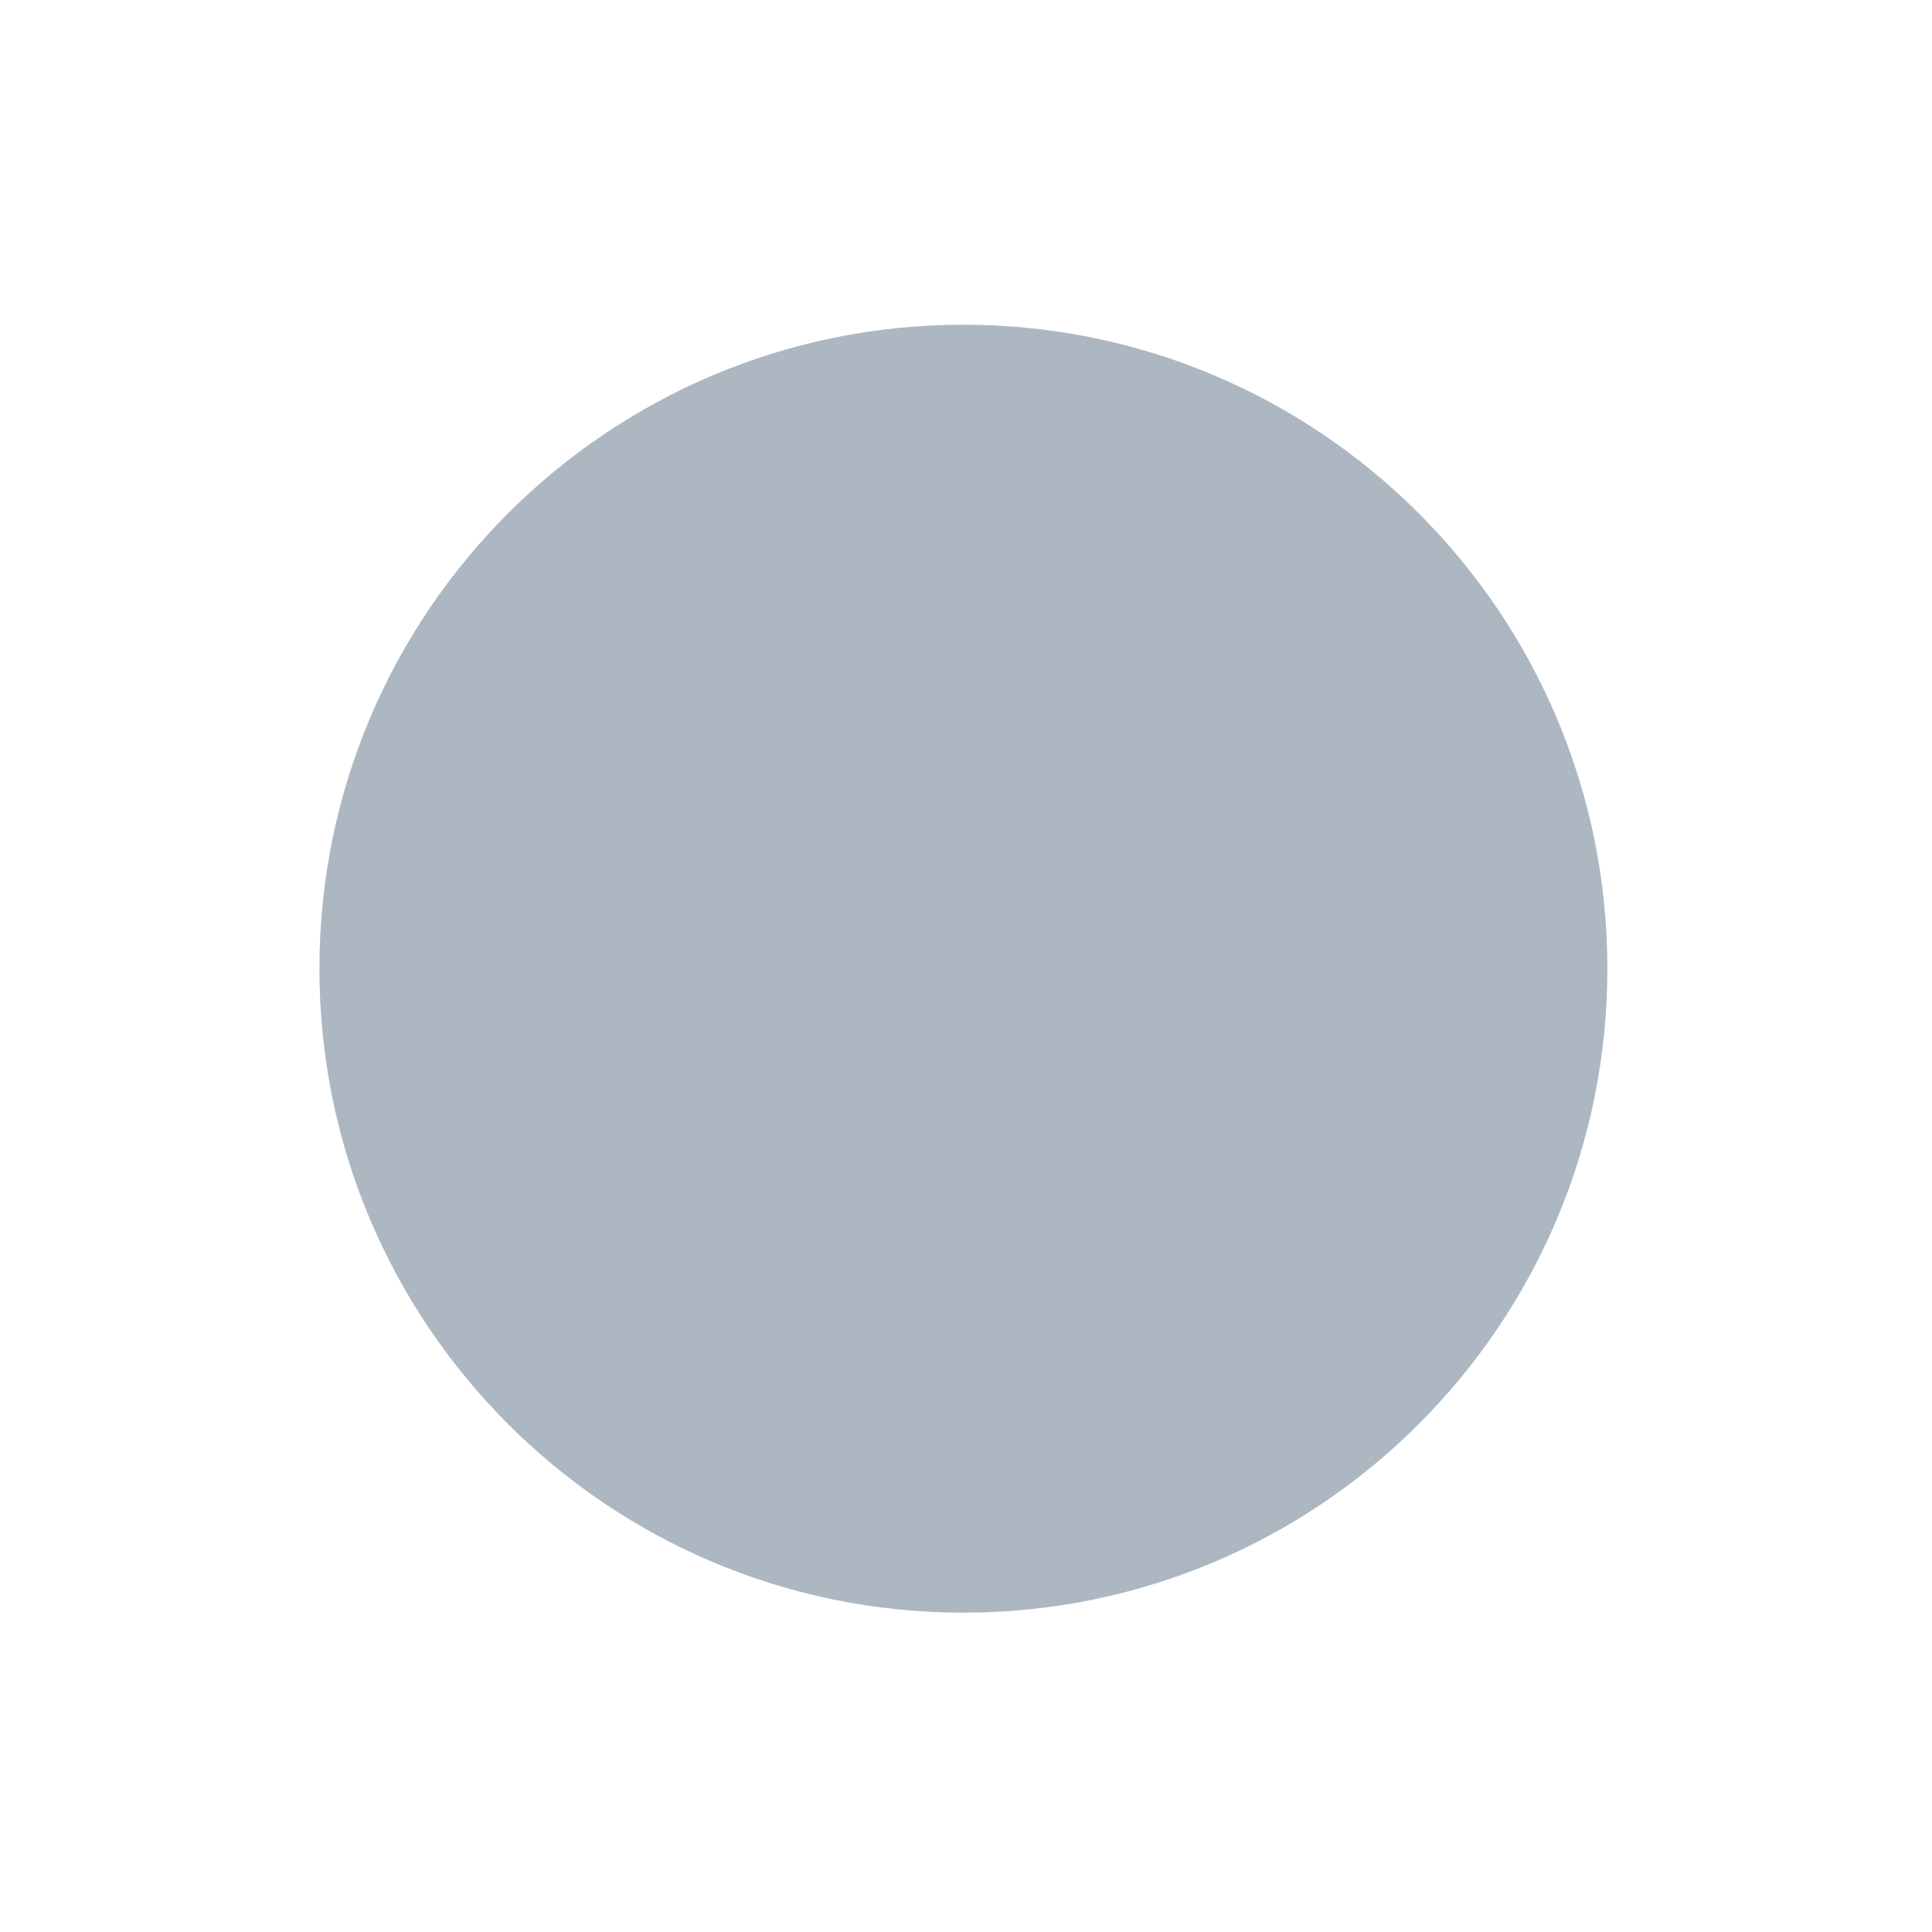
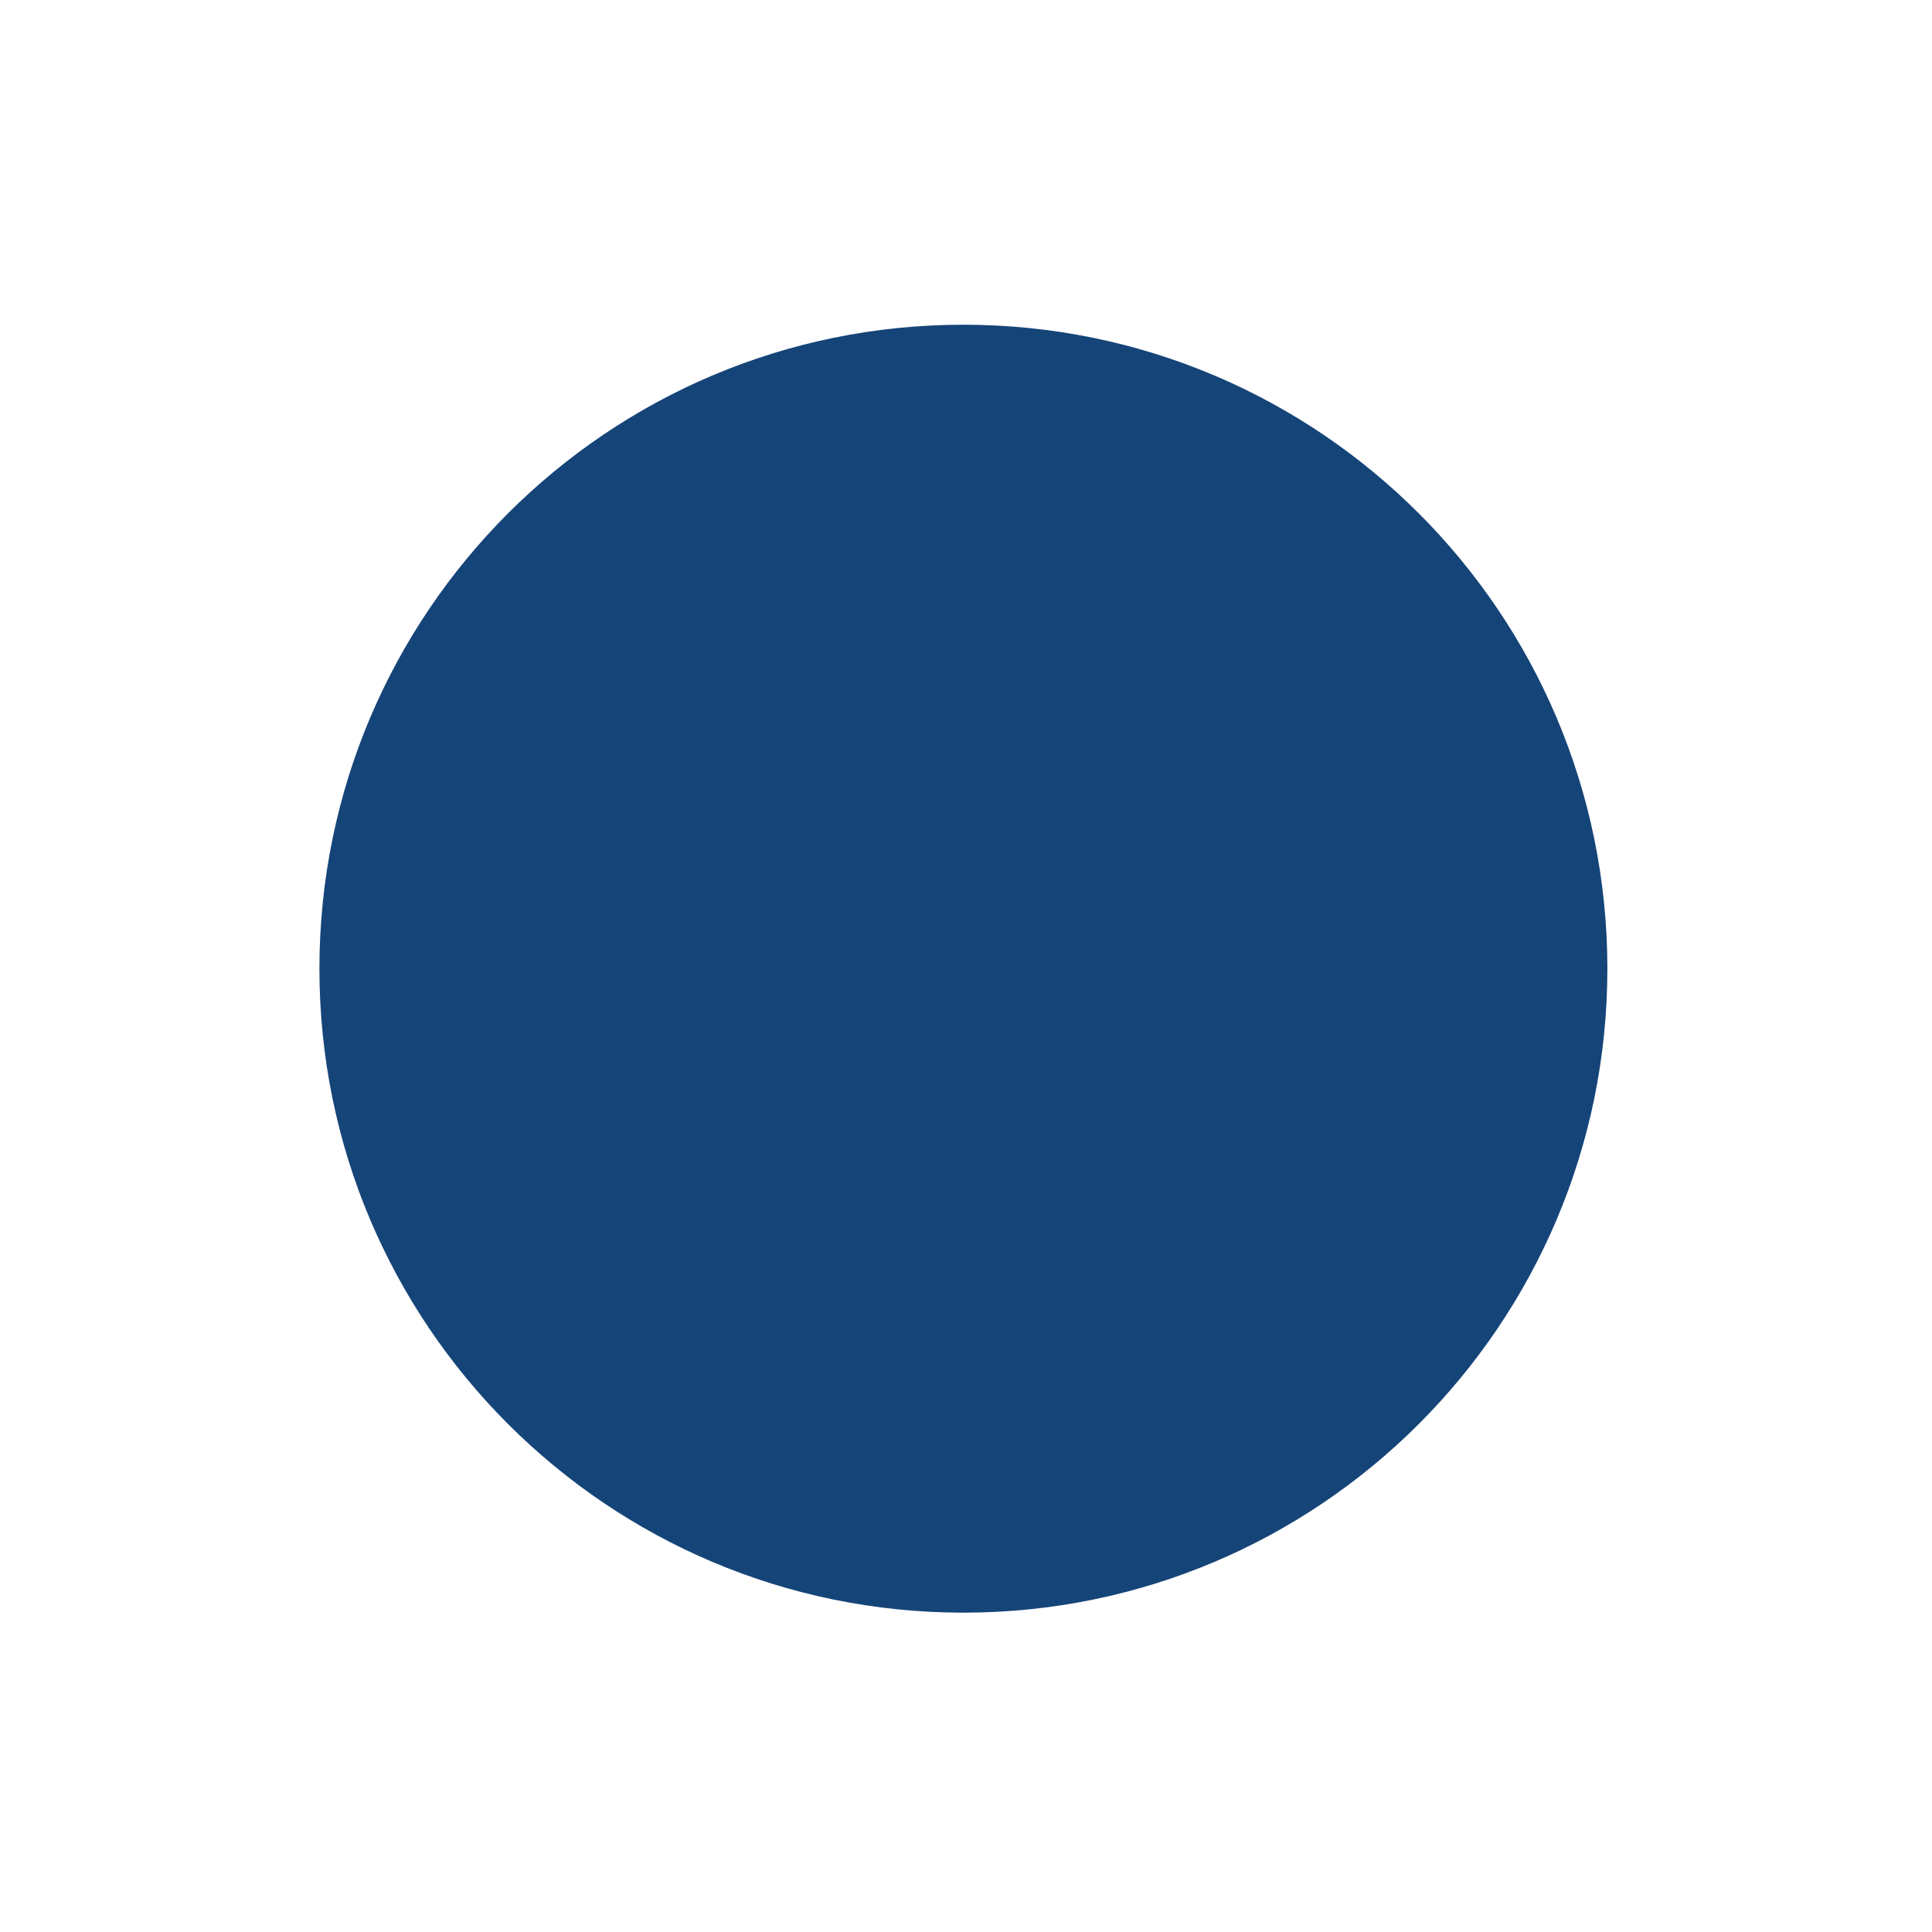
<svg xmlns="http://www.w3.org/2000/svg" width="18" height="18" id="svg4703" version="1.1">
  <defs id="defs4705" />
  <g id="layer1" transform="translate(0,2)">
-     <path transform="matrix(0.546179,0,0,0.6252313,-1131.99,-392.3921)" d="m 2099.981,638.831 a 10.985,9.596 0 0 1 -10.985,9.596 10.985,9.596 0 0 1 -10.985,-9.596 10.985,9.596 0 0 1 10.985,-9.596 10.985,9.596 0 0 1 10.985,9.596 z" id="path4711" style="fill:#acb7c2;fill-opacity:1;stroke:none" />
+     <path transform="matrix(0.546179,0,0,0.6252313,-1131.99,-392.3921)" d="m 2099.981,638.831 a 10.985,9.596 0 0 1 -10.985,9.596 10.985,9.596 0 0 1 -10.985,-9.596 10.985,9.596 0 0 1 10.985,-9.596 10.985,9.596 0 0 1 10.985,9.596 z" id="path4711" style="fill:#154478;fill-opacity:1;stroke:none" />
  </g>
</svg>
